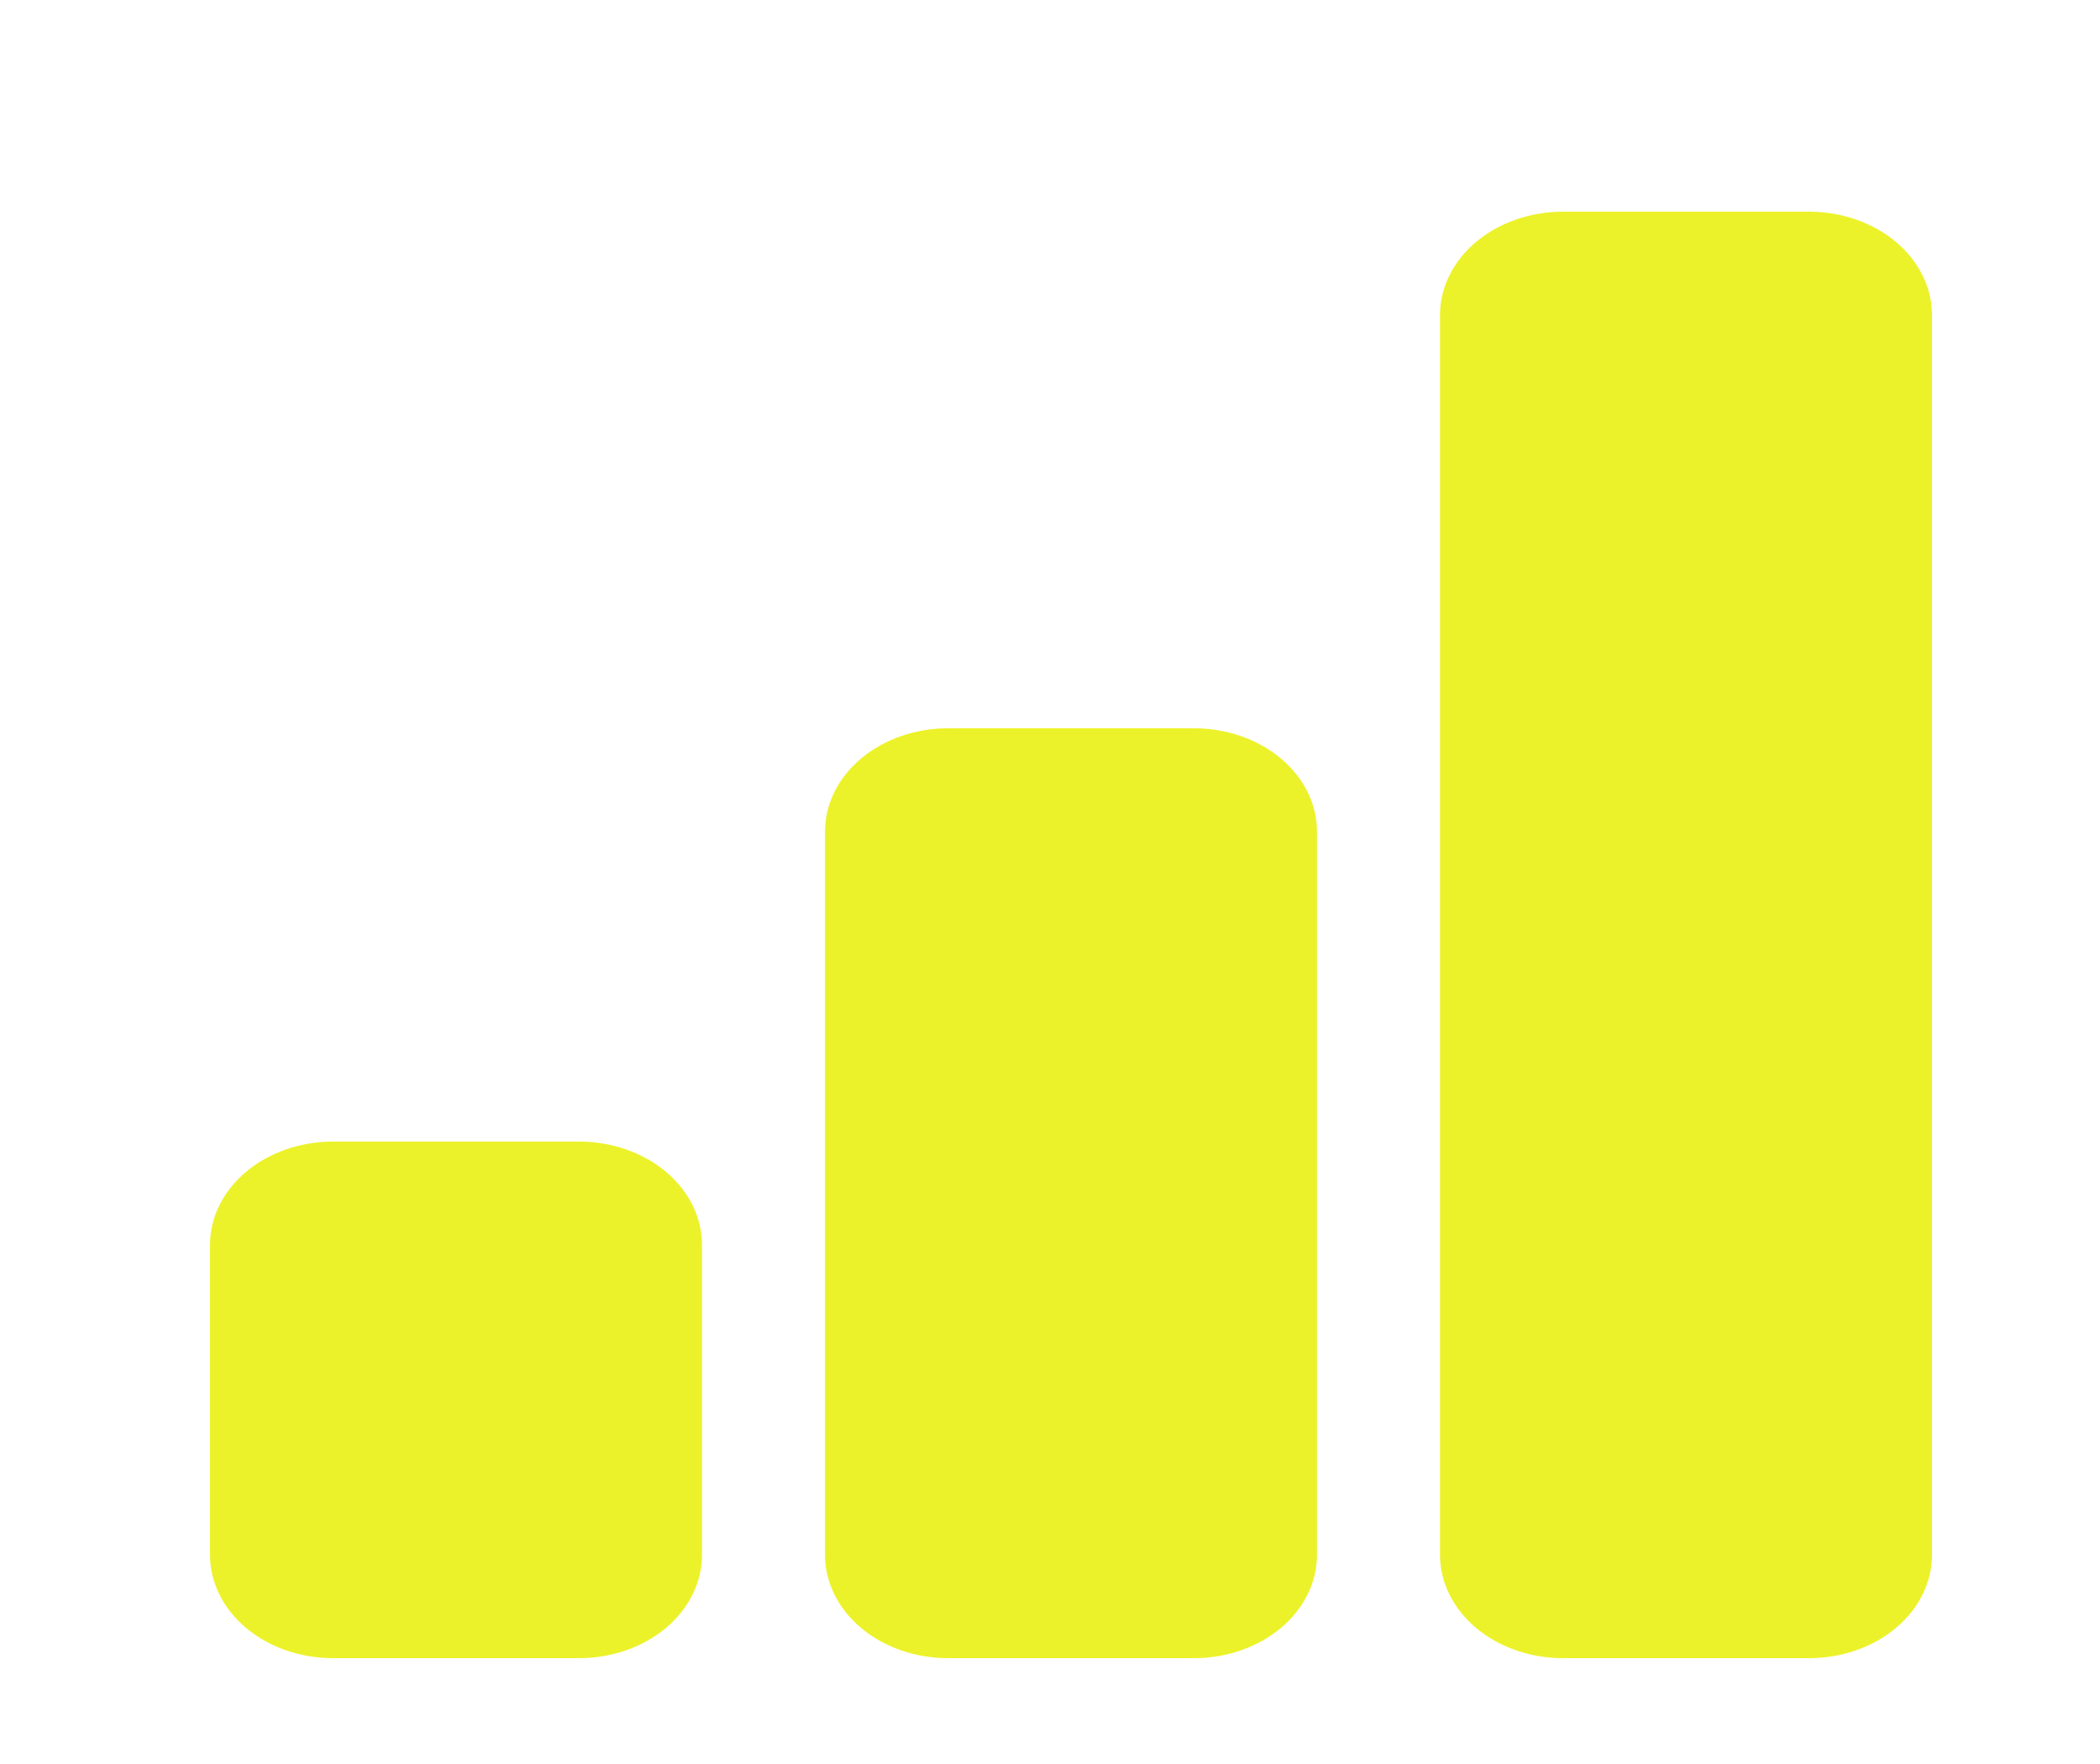
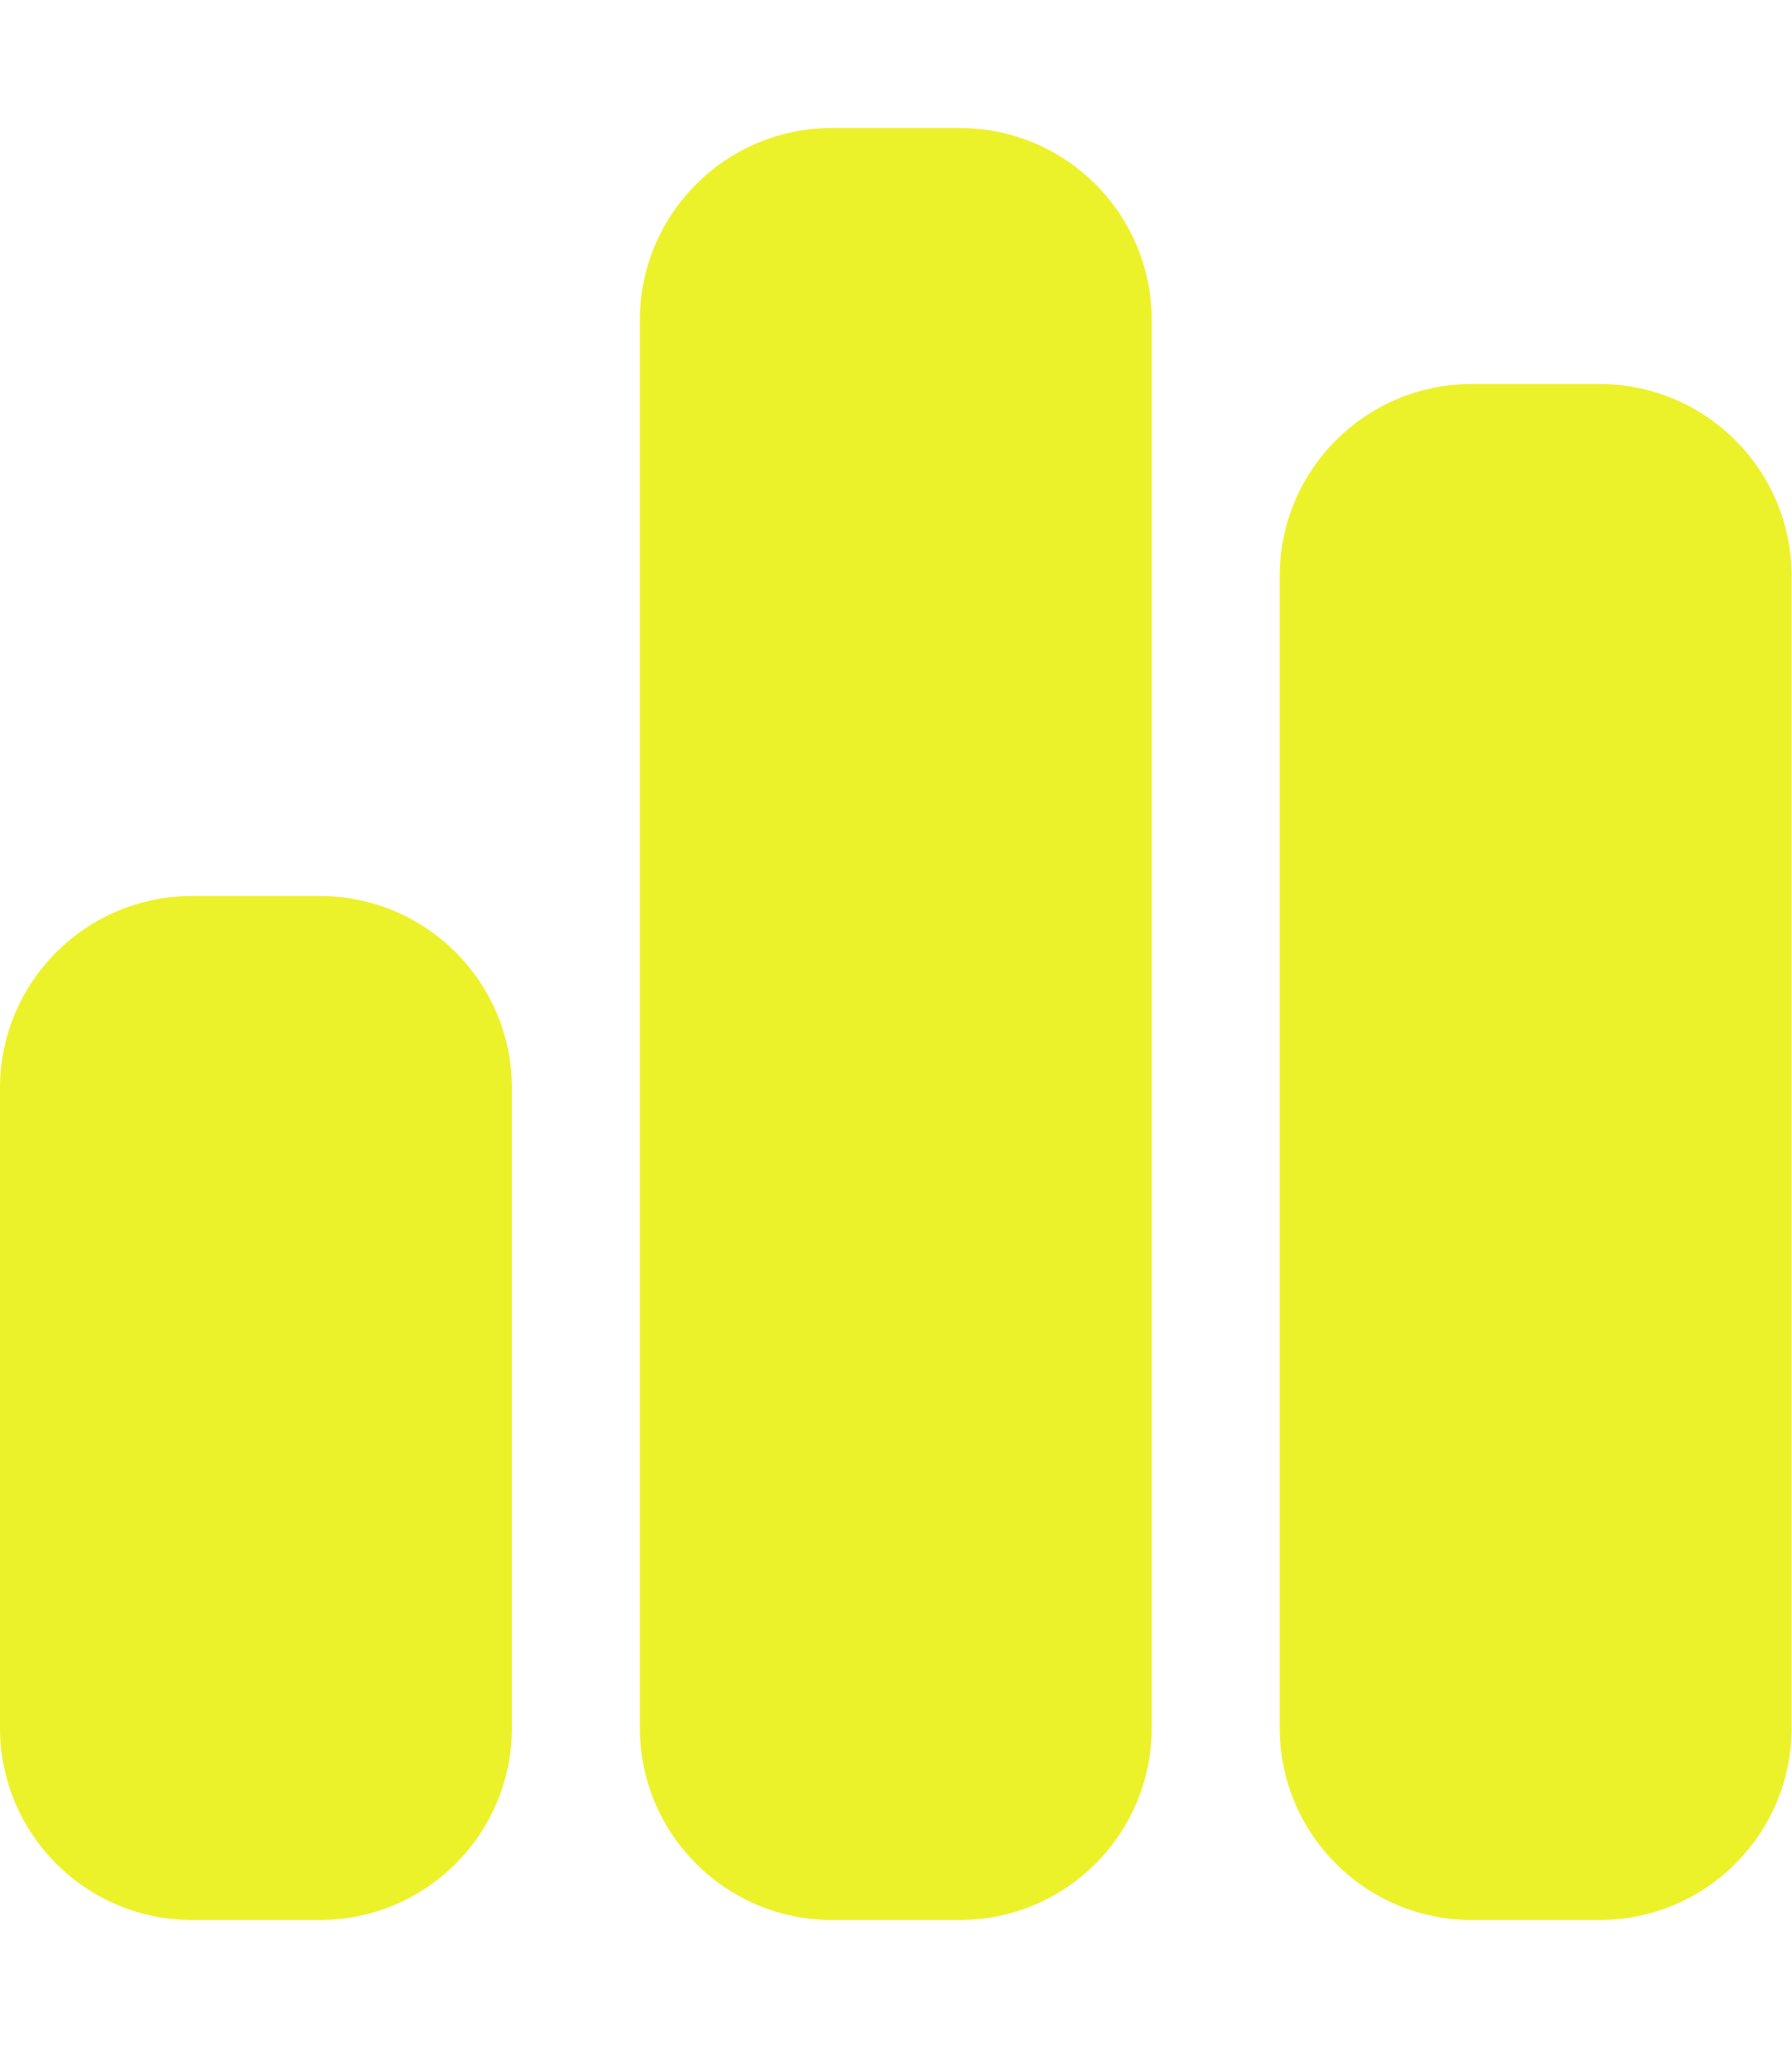
- <svg xmlns="http://www.w3.org/2000/svg" width="50" height="42" viewBox="0 0 50 42" fill="none">
-   <path d="M5 29.64C5 28.988 5.309 28.362 5.858 27.901C6.407 27.439 7.152 27.18 7.929 27.18H13.786C14.562 27.18 15.307 27.439 15.857 27.901C16.406 28.362 16.714 28.988 16.714 29.64V37.02C16.714 37.672 16.406 38.298 15.857 38.76C15.307 39.221 14.562 39.48 13.786 39.48H7.929C7.152 39.48 6.407 39.221 5.858 38.76C5.309 38.298 5 37.672 5 37.02V29.64ZM19.643 19.8C19.643 19.148 19.951 18.522 20.501 18.061C21.05 17.599 21.795 17.34 22.571 17.34H28.429C29.205 17.34 29.95 17.599 30.499 18.061C31.049 18.522 31.357 19.148 31.357 19.8V37.02C31.357 37.672 31.049 38.298 30.499 38.76C29.95 39.221 29.205 39.48 28.429 39.48H22.571C21.795 39.48 21.05 39.221 20.501 38.76C19.951 38.298 19.643 37.672 19.643 37.02V19.8ZM34.286 7.5C34.286 6.848 34.594 6.222 35.144 5.761C35.693 5.299 36.438 5.04 37.214 5.04H43.071C43.848 5.04 44.593 5.299 45.142 5.761C45.691 6.222 46 6.848 46 7.5V37.02C46 37.672 45.691 38.298 45.142 38.76C44.593 39.221 43.848 39.48 43.071 39.48H37.214C36.438 39.48 35.693 39.221 35.144 38.76C34.594 38.298 34.286 37.672 34.286 37.02V7.5Z" fill="#ECF229" />
+ <svg xmlns="http://www.w3.org/2000/svg" height="16" width="14" viewBox="0 0 448 512">
+   <path fill="#ecf229" d="M160 80c0-26.5 21.5-48 48-48h32c26.5 0 48 21.5 48 48V432c0 26.5-21.5 48-48 48H208c-26.5 0-48-21.5-48-48V80zM0 272c0-26.5 21.5-48 48-48H80c26.5 0 48 21.5 48 48V432c0 26.5-21.5 48-48 48H48c-26.5 0-48-21.5-48-48V272zM368 96h32c26.5 0 48 21.5 48 48V432c0 26.5-21.5 48-48 48H368c-26.5 0-48-21.5-48-48V144c0-26.5 21.5-48 48-48z" />
</svg>
